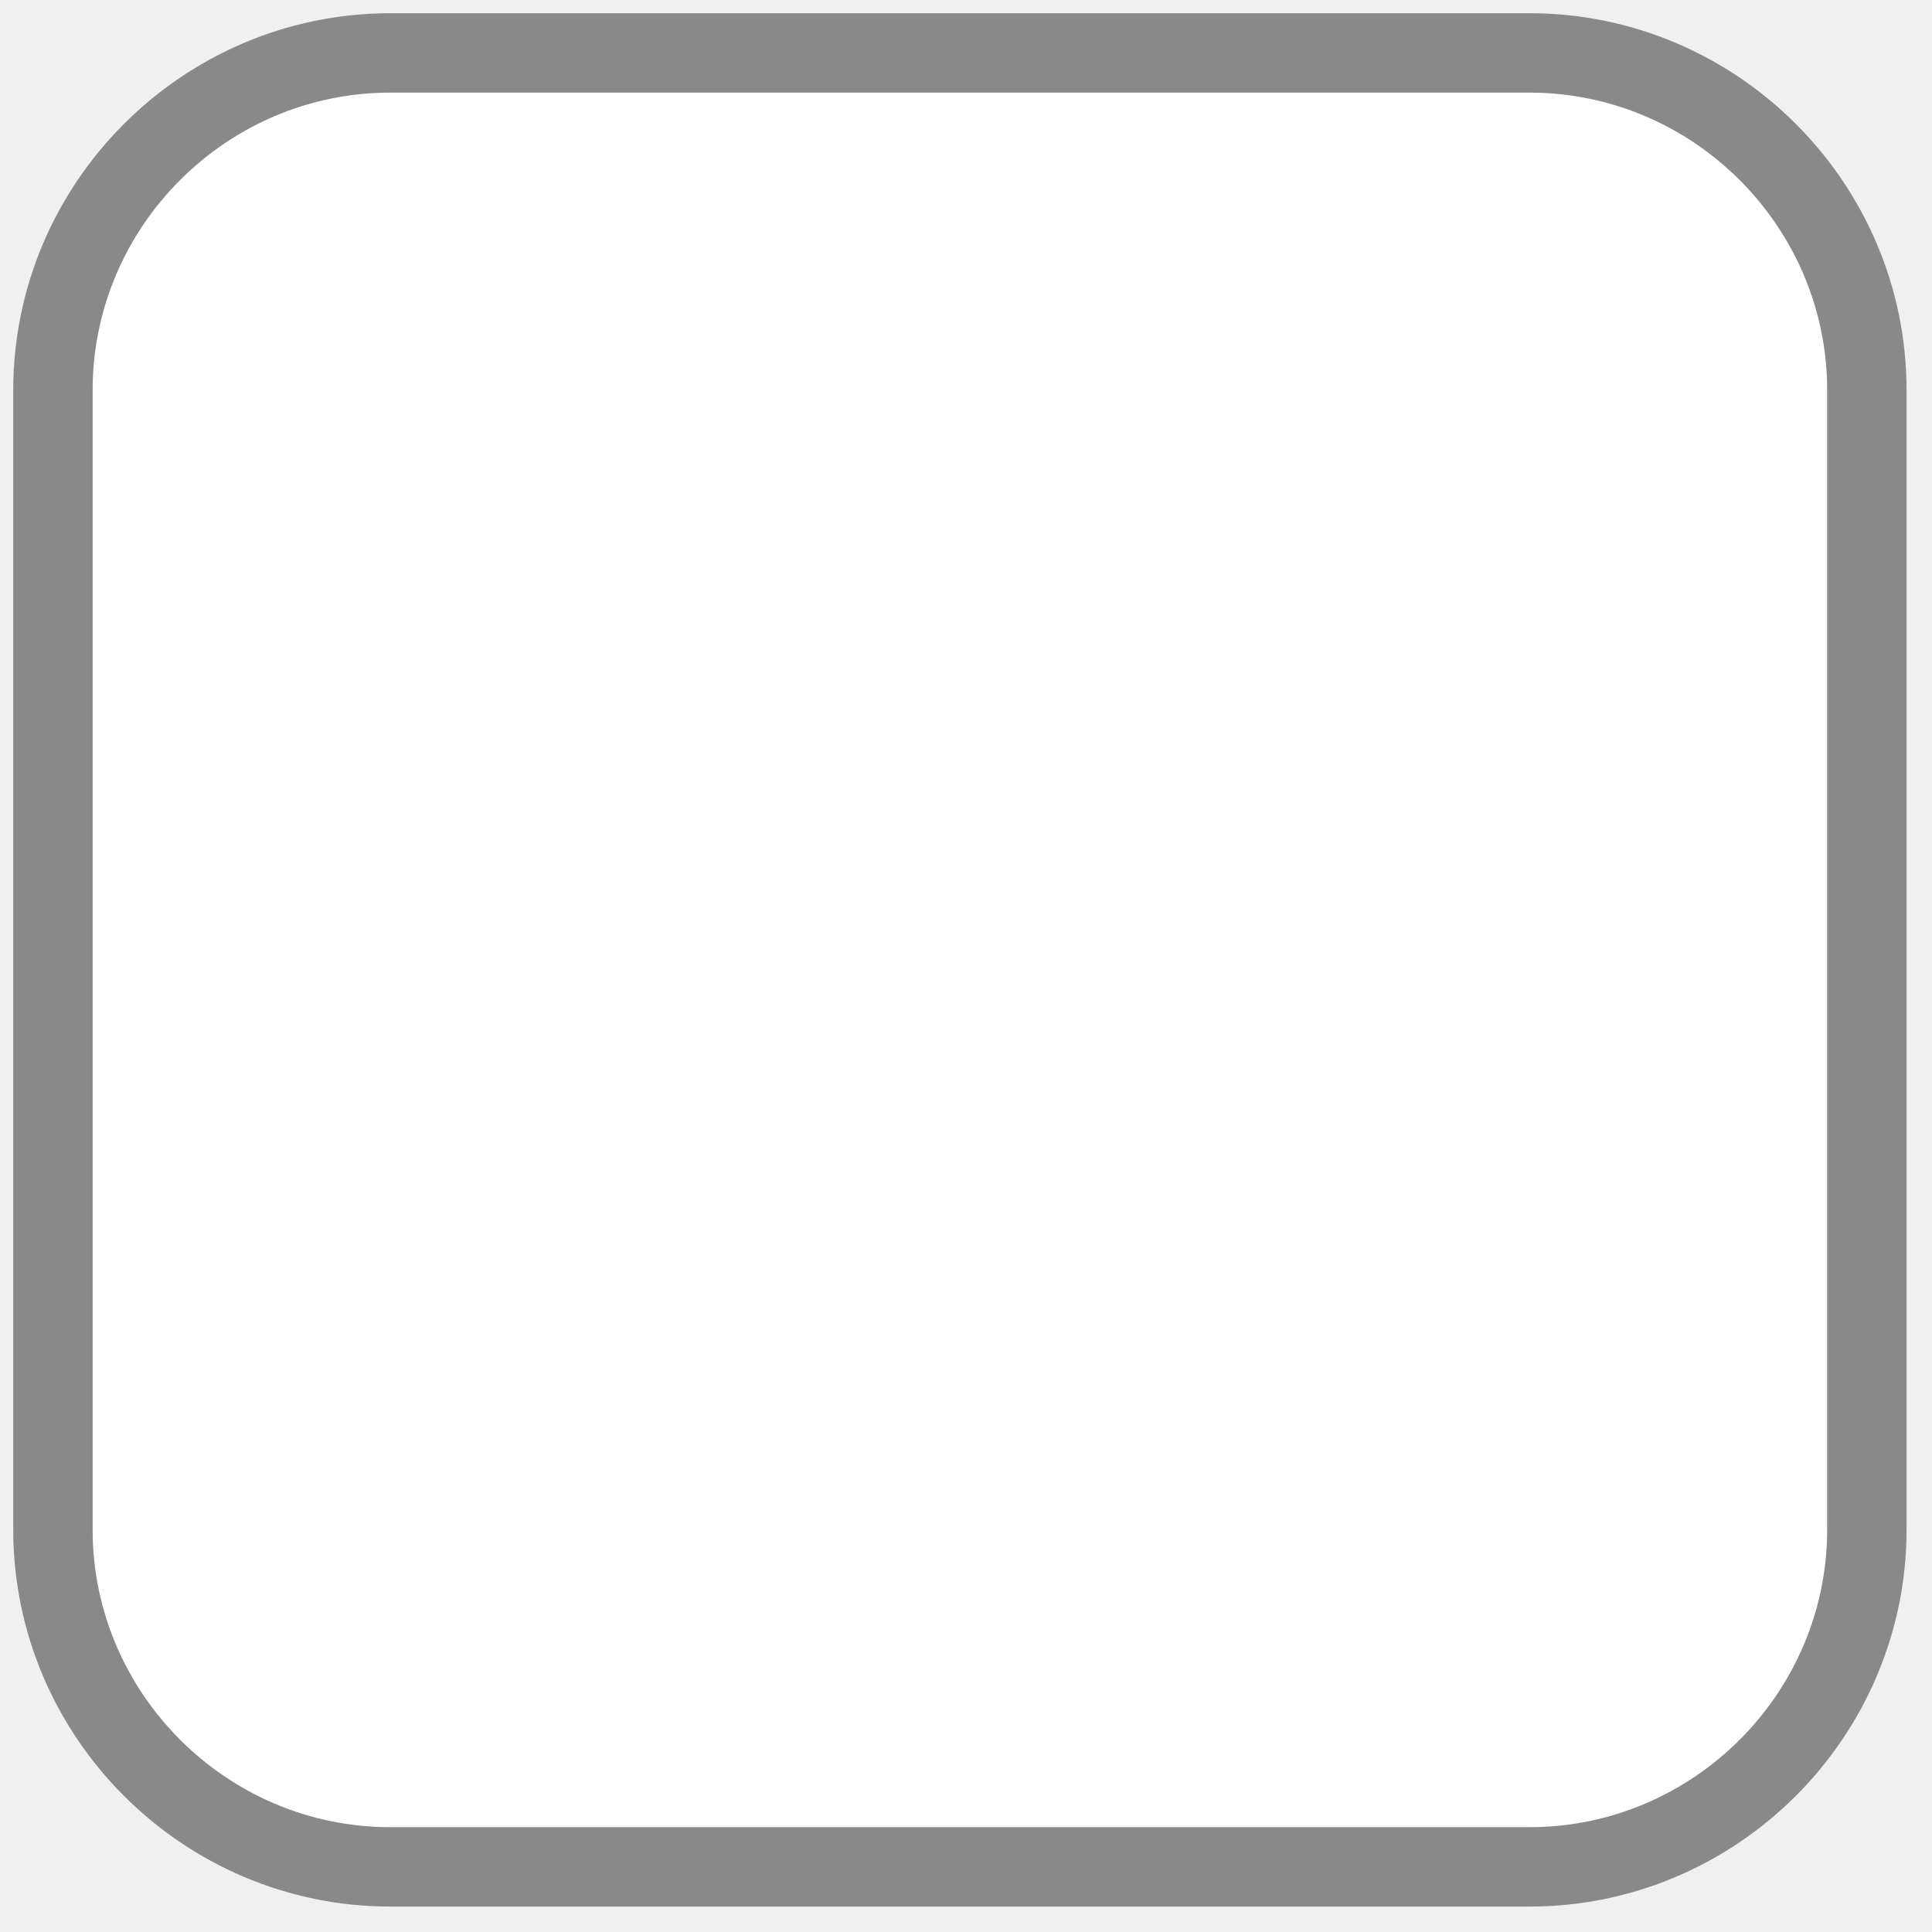
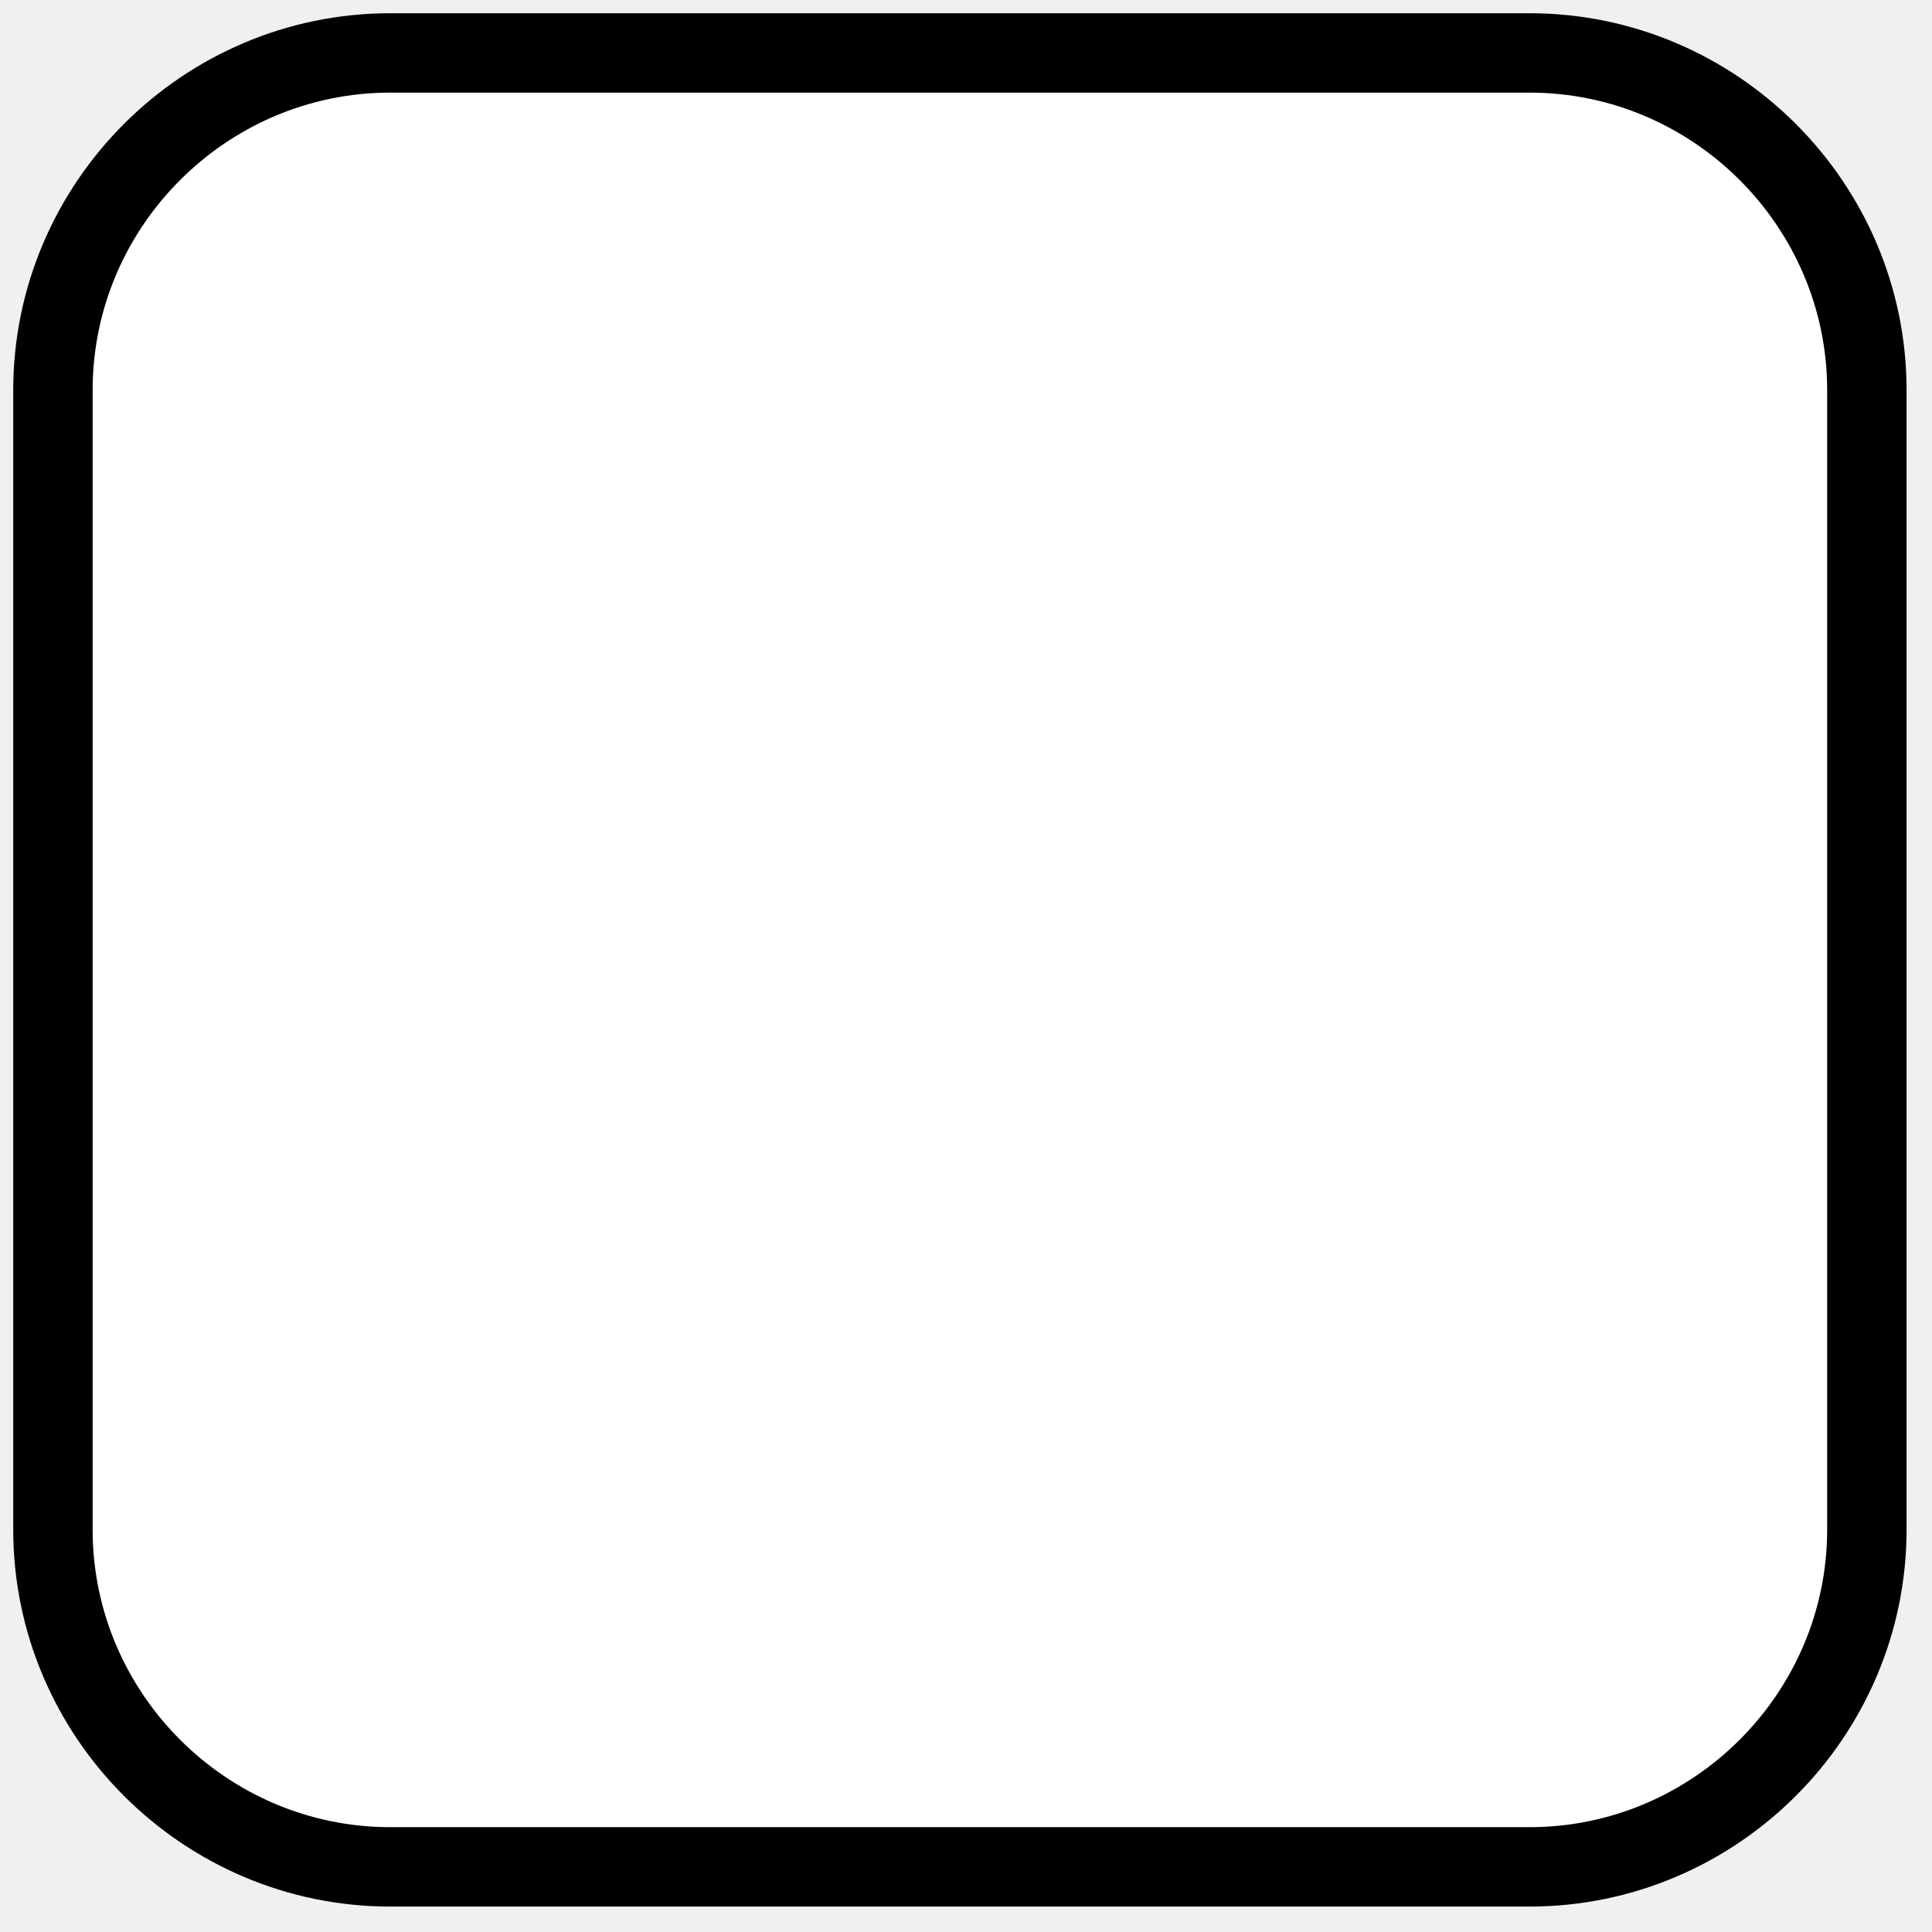
<svg xmlns="http://www.w3.org/2000/svg" fill="none" viewBox="0 0 73 73">
  <defs />
-   <path fill="#fff" stroke="#898989" stroke-width="3" d="M14.745 2h43.049c7.01 0 12.745 5.735 12.745 12.745v43.049c0 7.01-5.735 12.745-12.745 12.745h-43.049C7.735 70.539 2 64.804 2 57.794V14.745C2 7.735 7.735 2 14.745 2z" />
+   <path fill="#fff" stroke="currentColor" stroke-width="3" d="M14.745 2h43.049c7.01 0 12.745 5.735 12.745 12.745v43.049c0 7.01-5.735 12.745-12.745 12.745h-43.049C7.735 70.539 2 64.804 2 57.794V14.745C2 7.735 7.735 2 14.745 2z" />
</svg>
